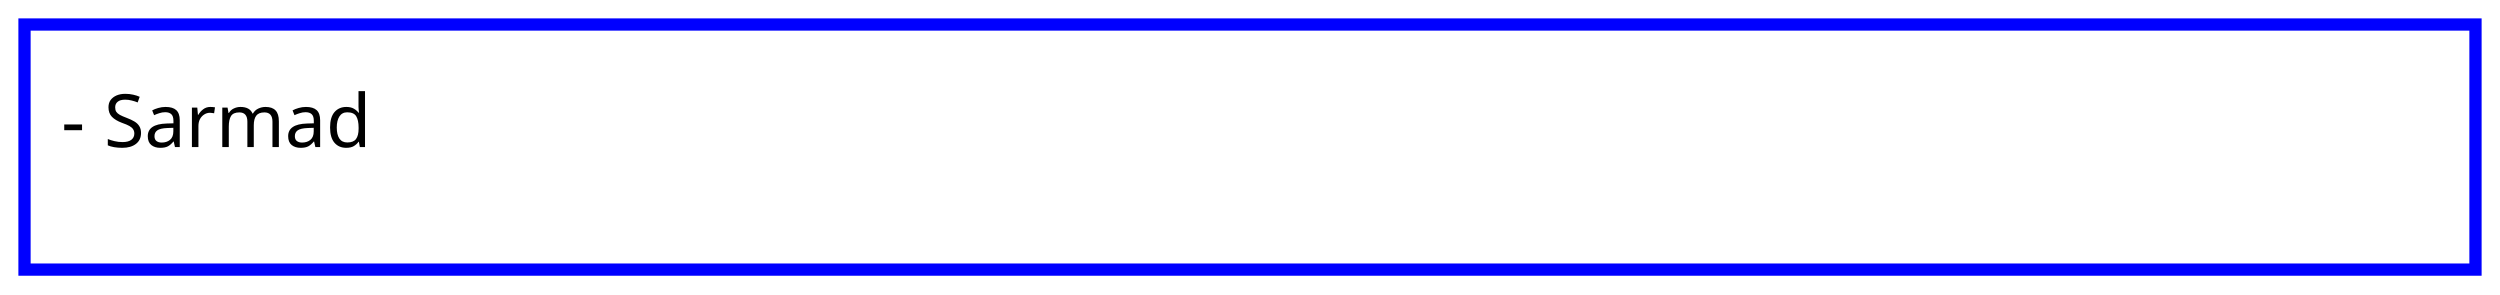
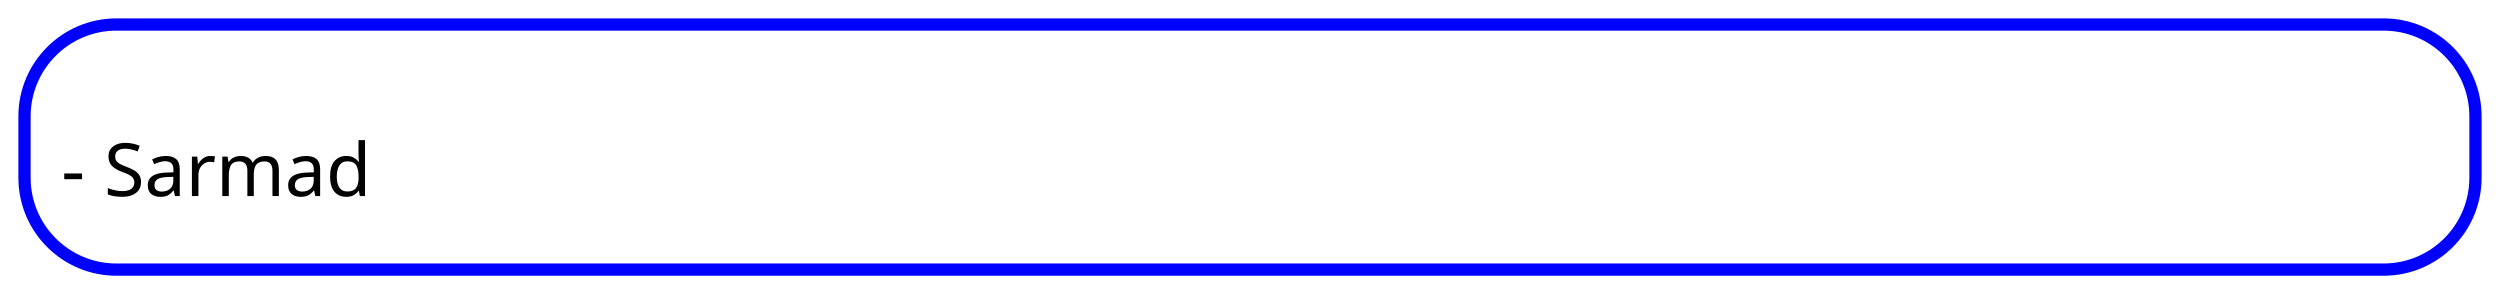
<svg xmlns="http://www.w3.org/2000/svg" xmlns:xlink="http://www.w3.org/1999/xlink" width="408" height="48">
  <defs>
    <ref id="paramText" param="text-label">button</ref>
  </defs>
-   <rect x="4" y="4" width="400" height="40" fill="none" stroke="blue" stroke-width="2" />
-   <text x="10" y="24" text-anchor="start" font-size="12" fill="black" font-family="Verdana">
+   <rect x="4" y="4" width="400" height="40" fill="none" stroke="blue" stroke-width="2" rx="15" />
+   <text x="10" y="32" text-anchor="start" font-size="12" fill="black" font-family="Verdana">
        - Sarmad <tref xlink:href="url(#a)" />
  </text>
</svg>
